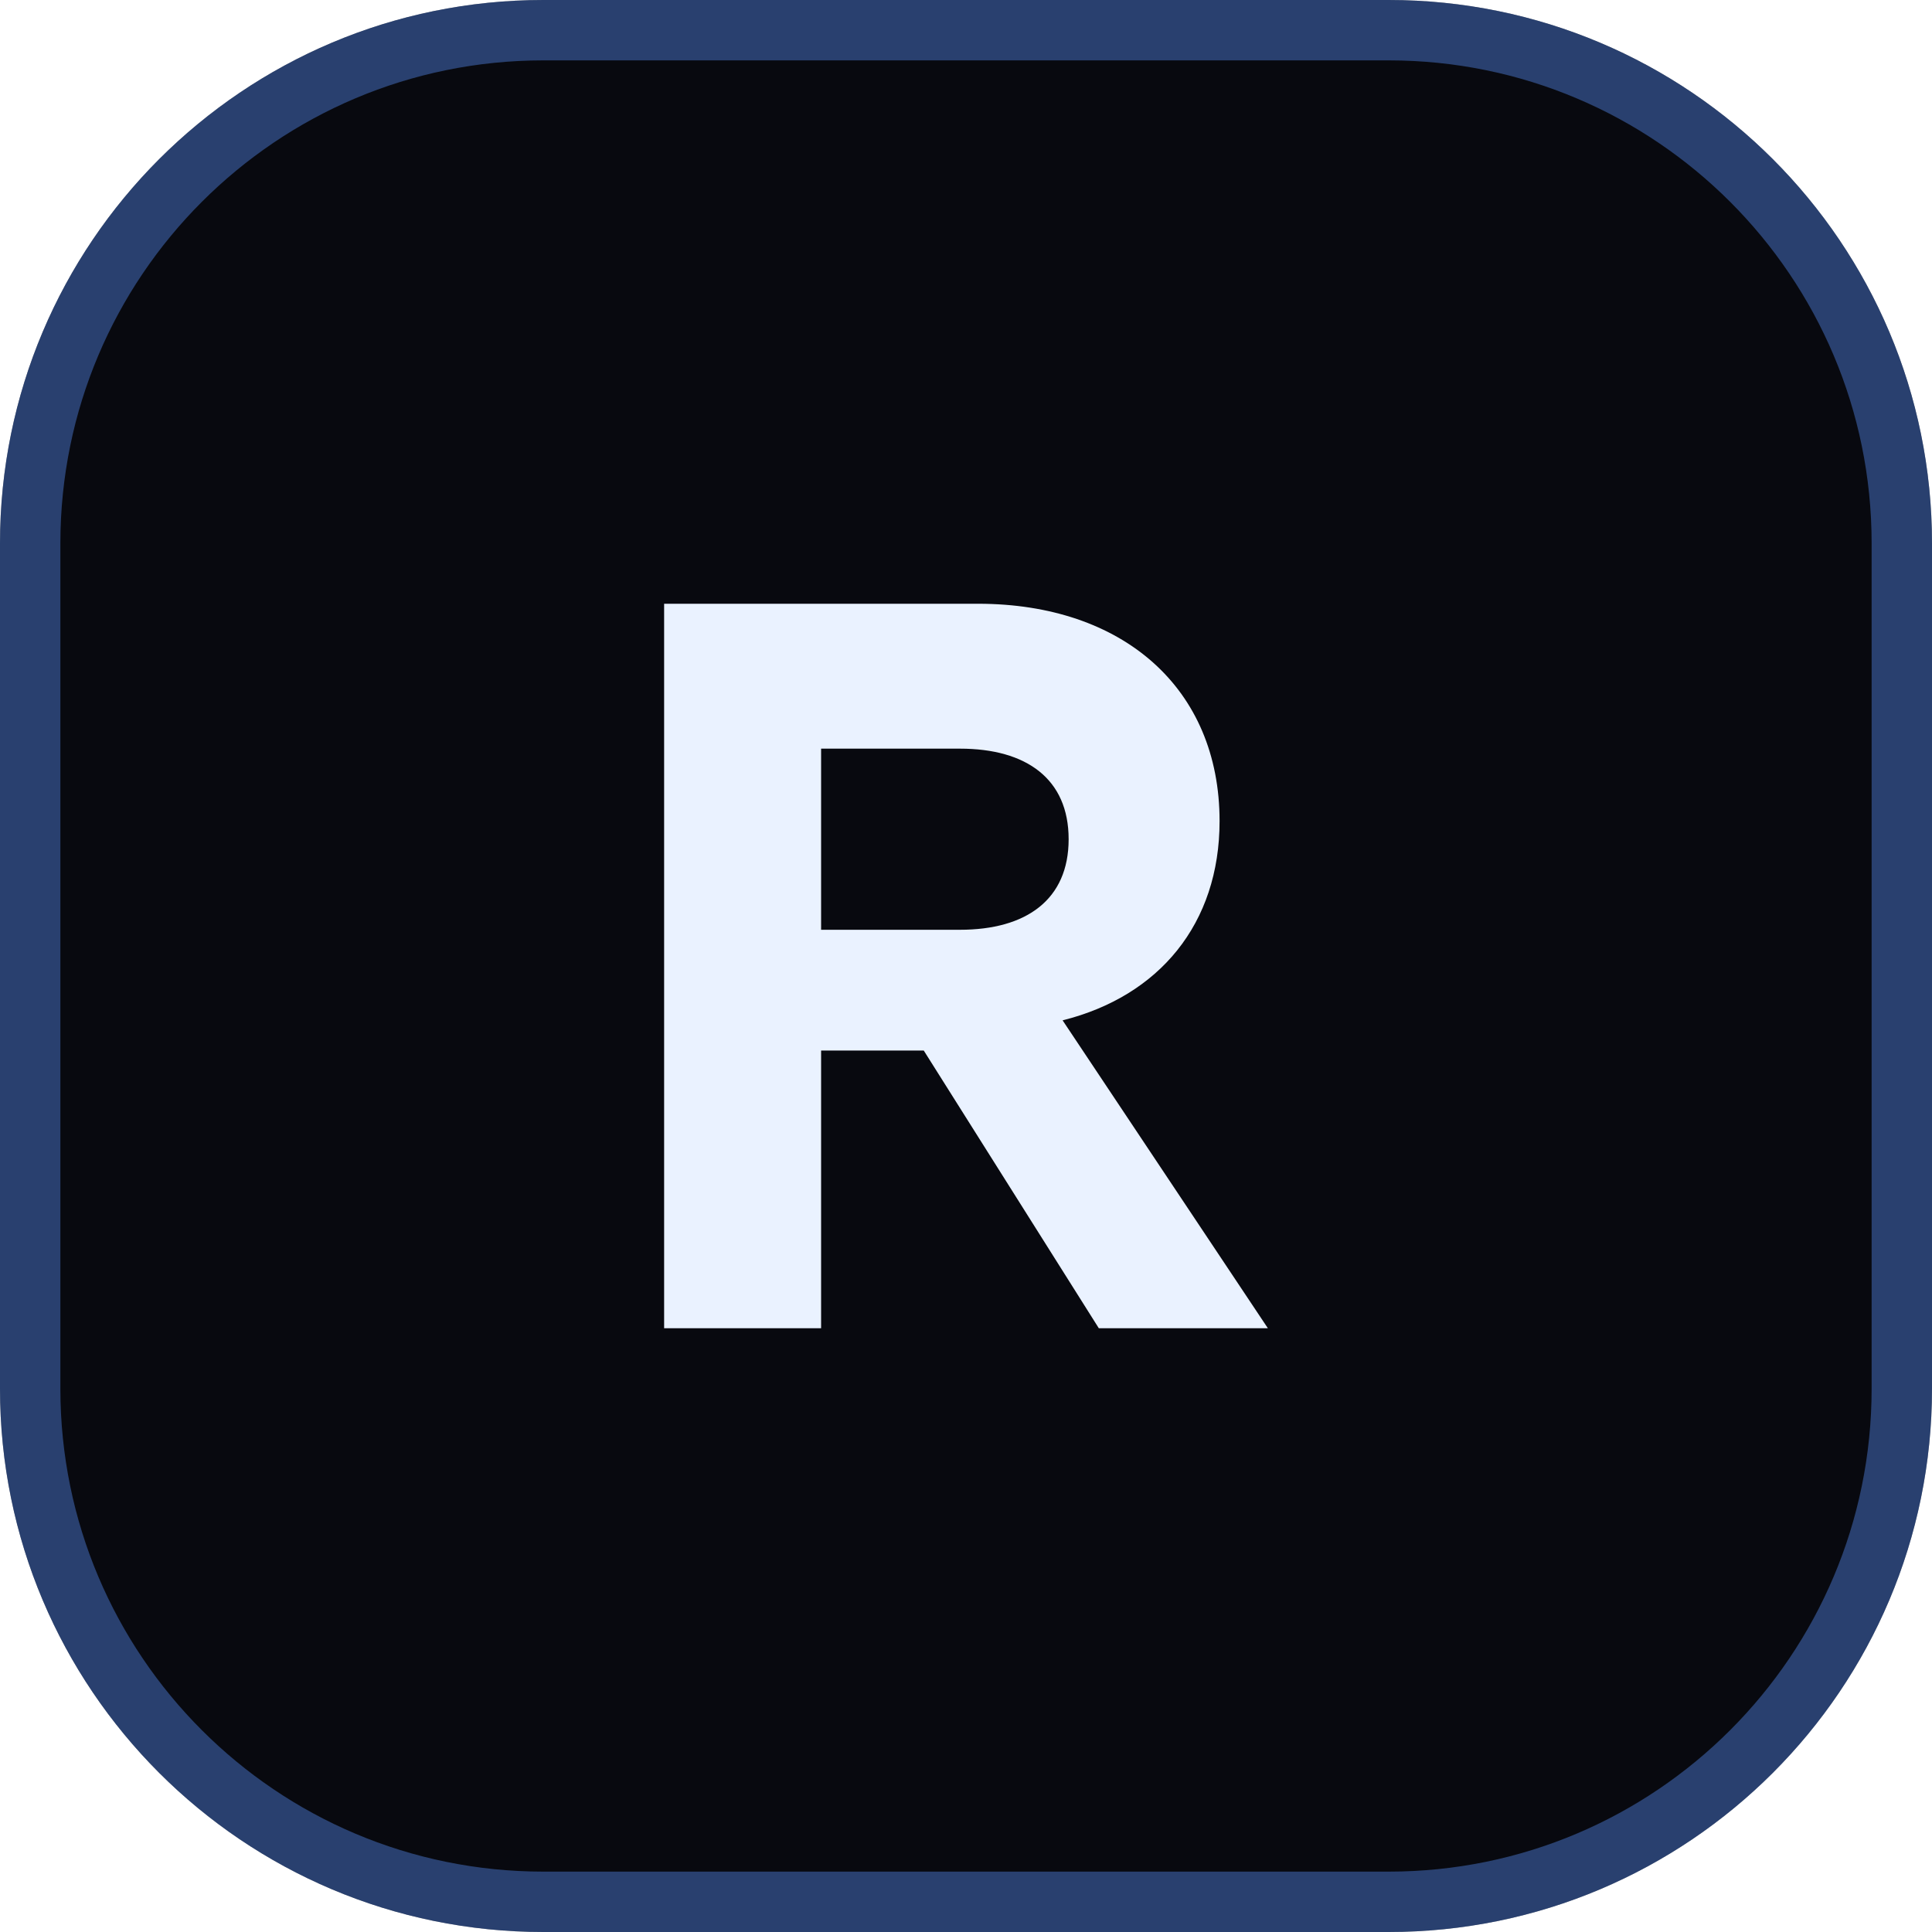
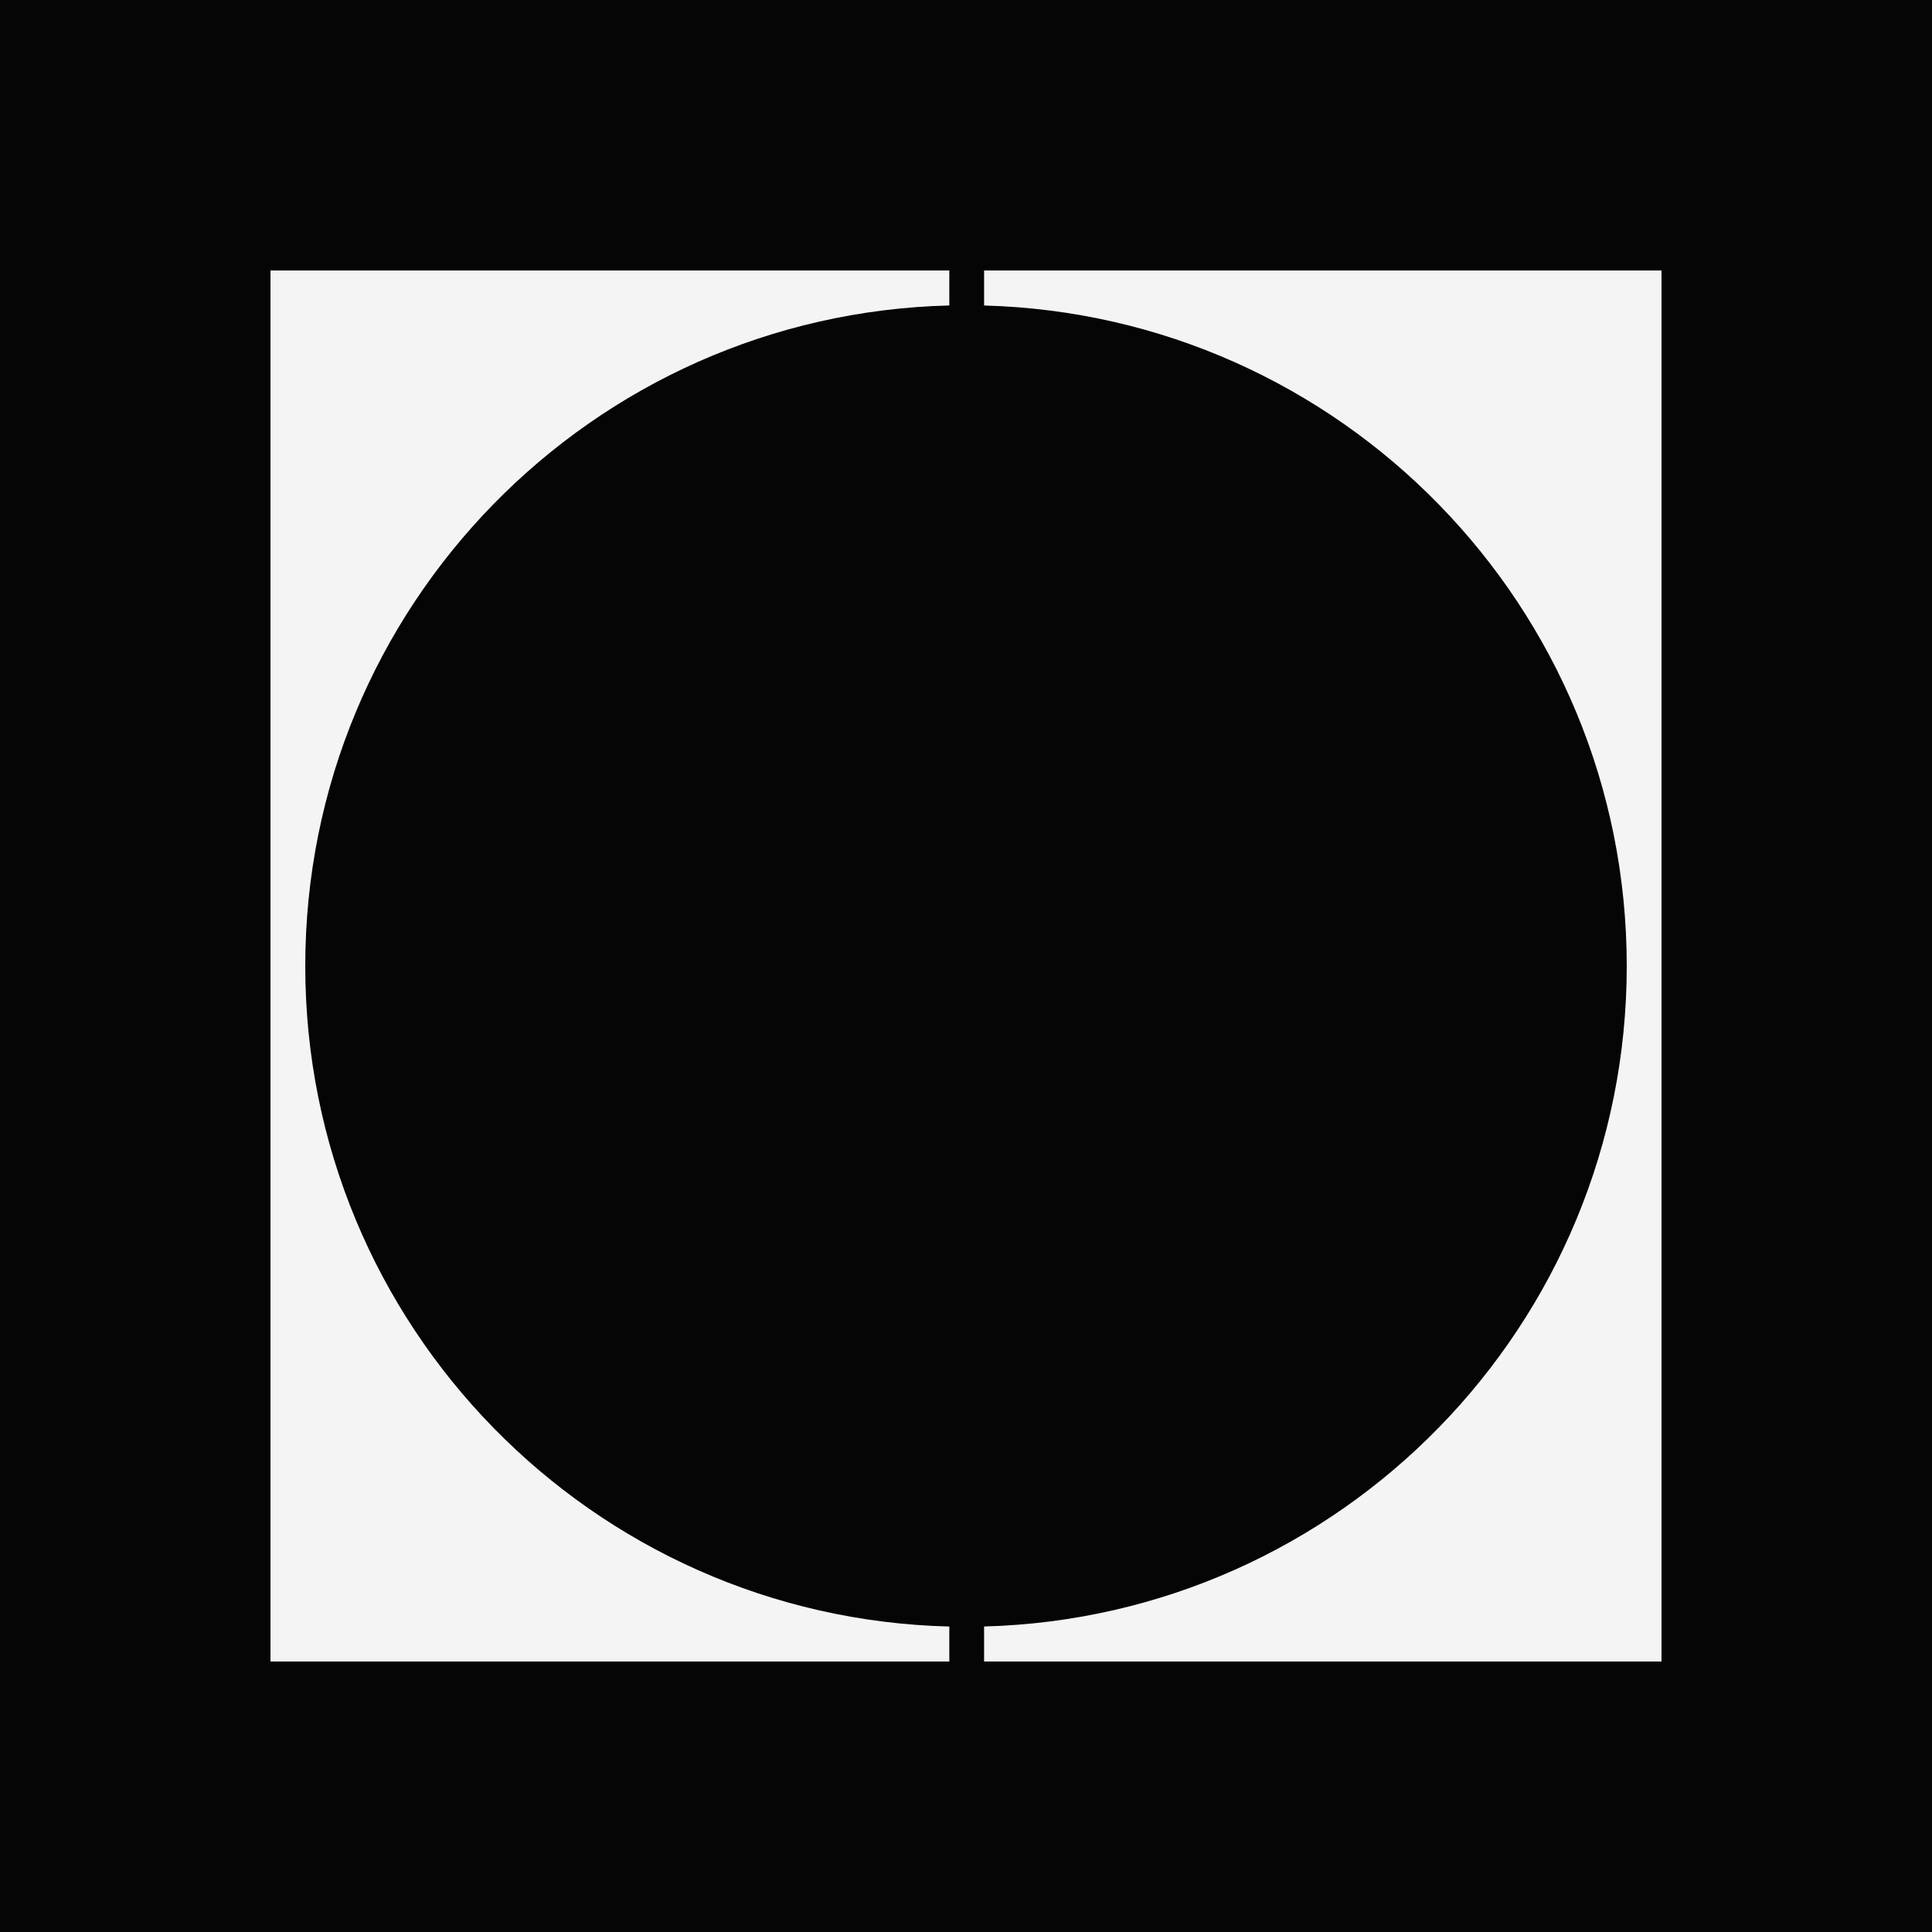
- <svg xmlns="http://www.w3.org/2000/svg" width="32" height="32" viewBox="0 0 32 32" fill="none">
-   <rect width="32" height="32" rx="9" fill="#08090F" />
-   <rect x="0.5" y="0.5" width="31" height="31" rx="8.5" stroke="#5B93FF" stroke-opacity="0.4" />
-   <path d="M11 22V10h5.2c2.4 0 4 1.4 4 3.6 0 1.7-1 2.9-2.6 3.3L21 22h-2.8l-2.9-4.6H13.6V22H11Zm2.6-6.6h2.3c1.1 0 1.8-.5 1.8-1.5s-.7-1.5-1.8-1.5h-2.3v3Z" fill="#EAF2FF" />
+ <svg xmlns="http://www.w3.org/2000/svg" width="500" height="500" viewBox="0 0 500 500" fill="none">
+   <rect width="500" height="500" fill="#050505" />
+   <g transform="translate(70 70) scale(0.72)">
+     <path d="M244.004 12.574C115.607 15.755 12.5 120.837 12.5 250C12.5 379.163 115.607 484.244 244.004 487.425V500H0V0H244.004V12.574Z" fill="#F4F4F4" />
+     <path d="M500 500H256.504V487.411C384.665 483.965 487.5 378.993 487.5 250C487.5 121.007 384.665 16.034 256.504 12.588V0H500V500Z" fill="#F4F4F4" />
+   </g>
</svg>
